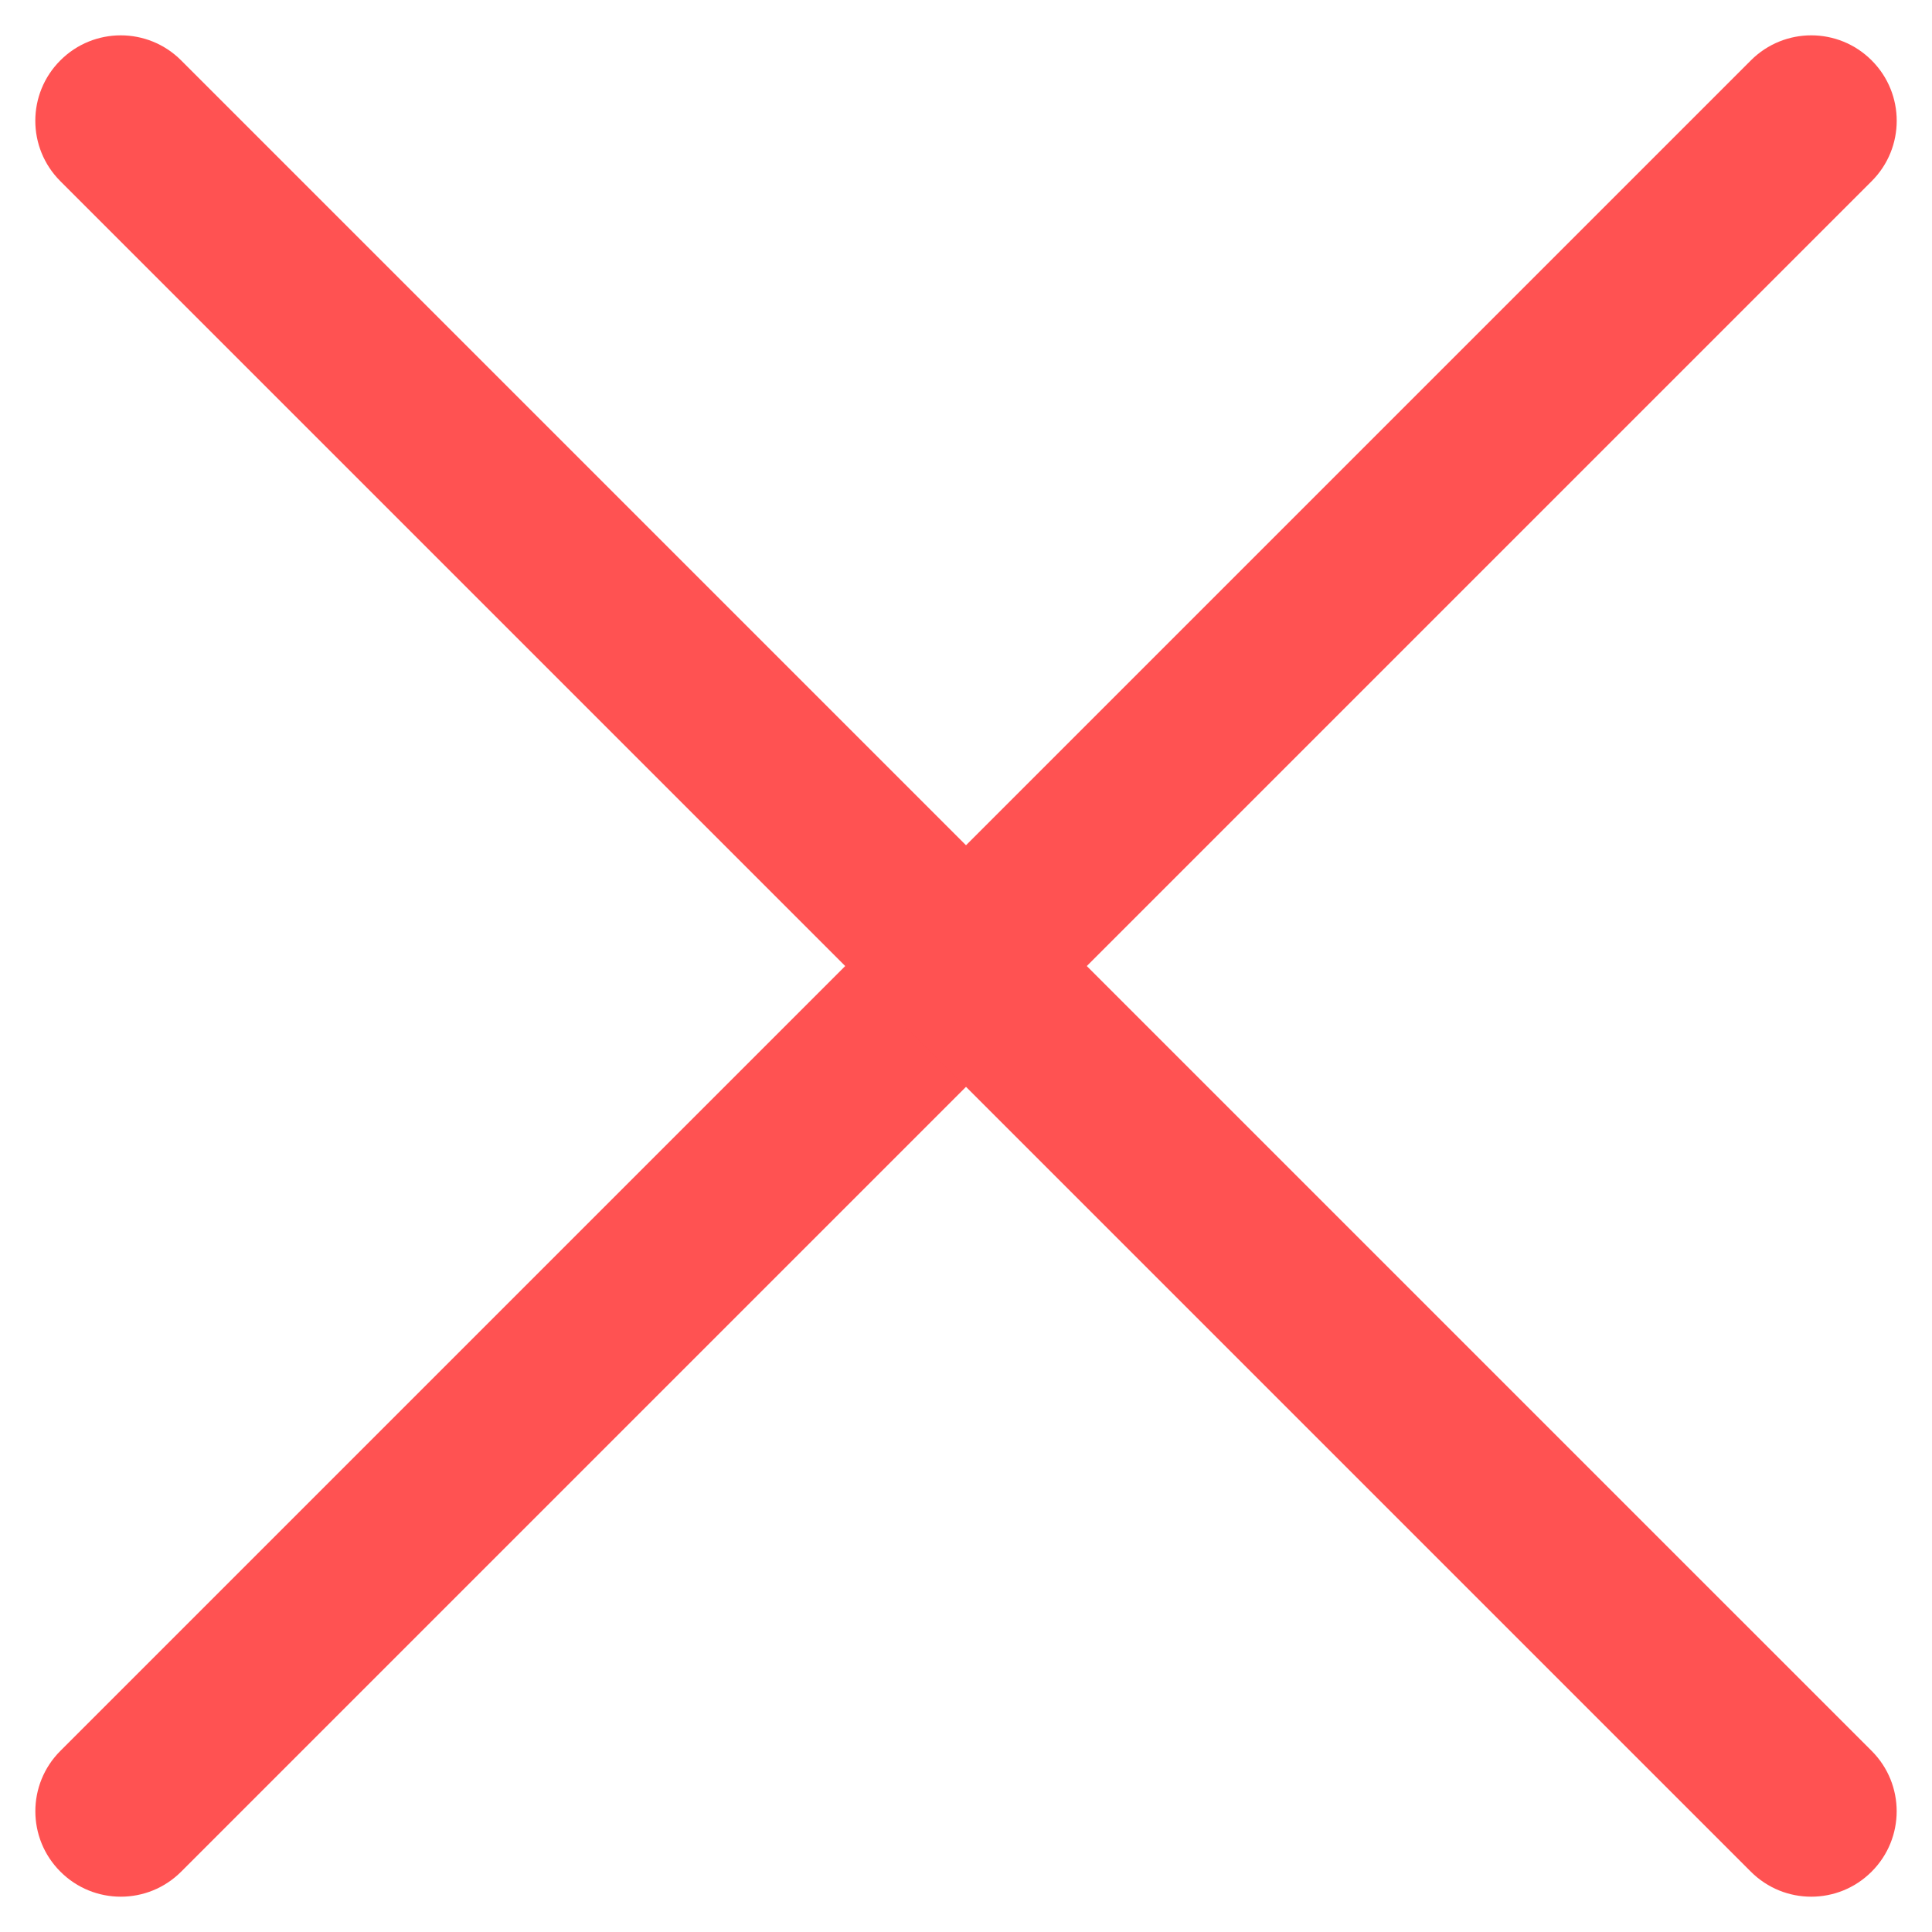
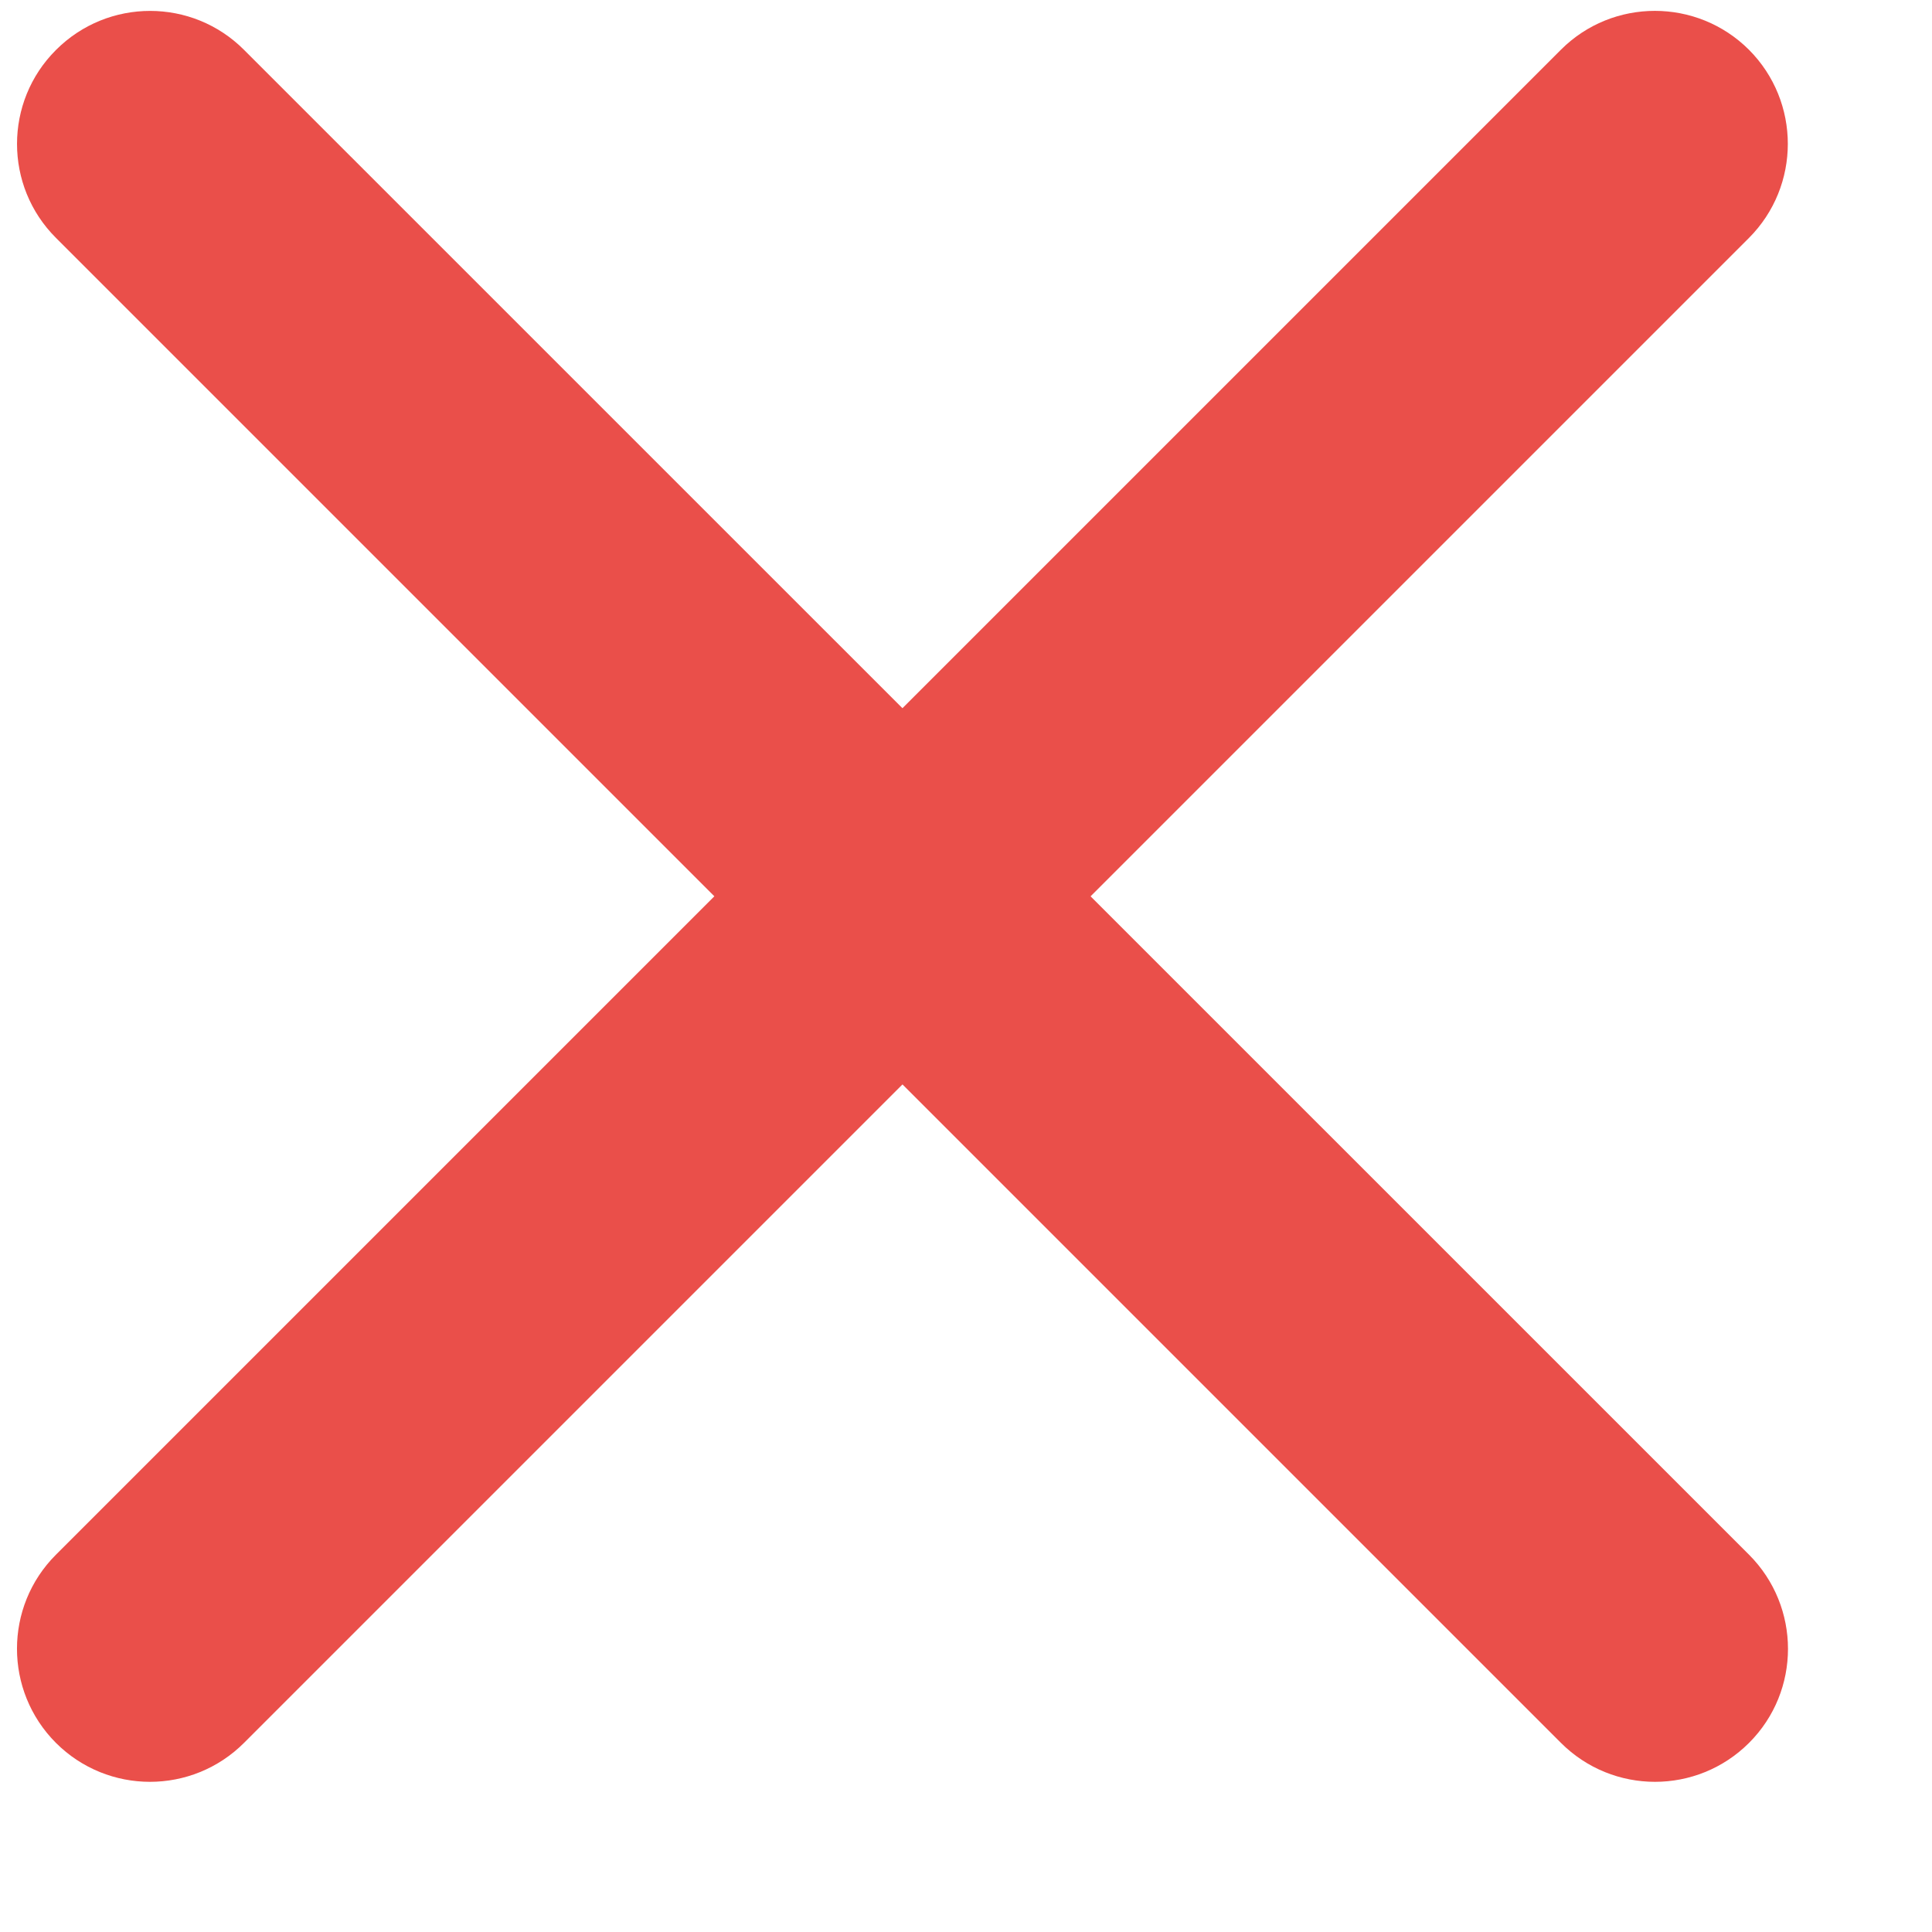
<svg xmlns="http://www.w3.org/2000/svg" width="12" height="12" viewBox="0 0 12 12" fill="none">
-   <rect width="15.91" height="1.061" rx="0.53" transform="matrix(0.707109 -0.707104 0.707109 0.707104 0 11.25)" fill="#FF5252" />
-   <rect width="15.91" height="1.061" rx="0.53" transform="matrix(0.707109 0.707104 -0.707109 0.707104 0.75 0)" fill="#FF5252" />
+   <path d="M0.347 10.825C0.025 10.502 0.025 9.979 0.347 9.657L9.695 0.309C10.017 -0.013 10.54 -0.013 10.863 0.309C11.185 0.632 11.185 1.155 10.863 1.478L1.516 10.825C1.193 11.148 0.67 11.148 0.347 10.825Z" fill="#EA4F4A" />
+   <path d="M0.348 0.31C0.671 -0.013 1.194 -0.013 1.516 0.31L10.864 9.657C11.186 9.98 11.186 10.503 10.864 10.825C10.541 11.148 10.018 11.148 9.695 10.825L0.348 1.478C0.025 1.156 0.025 0.632 0.348 0.31Z" fill="#EA4F4A" />
</svg>
